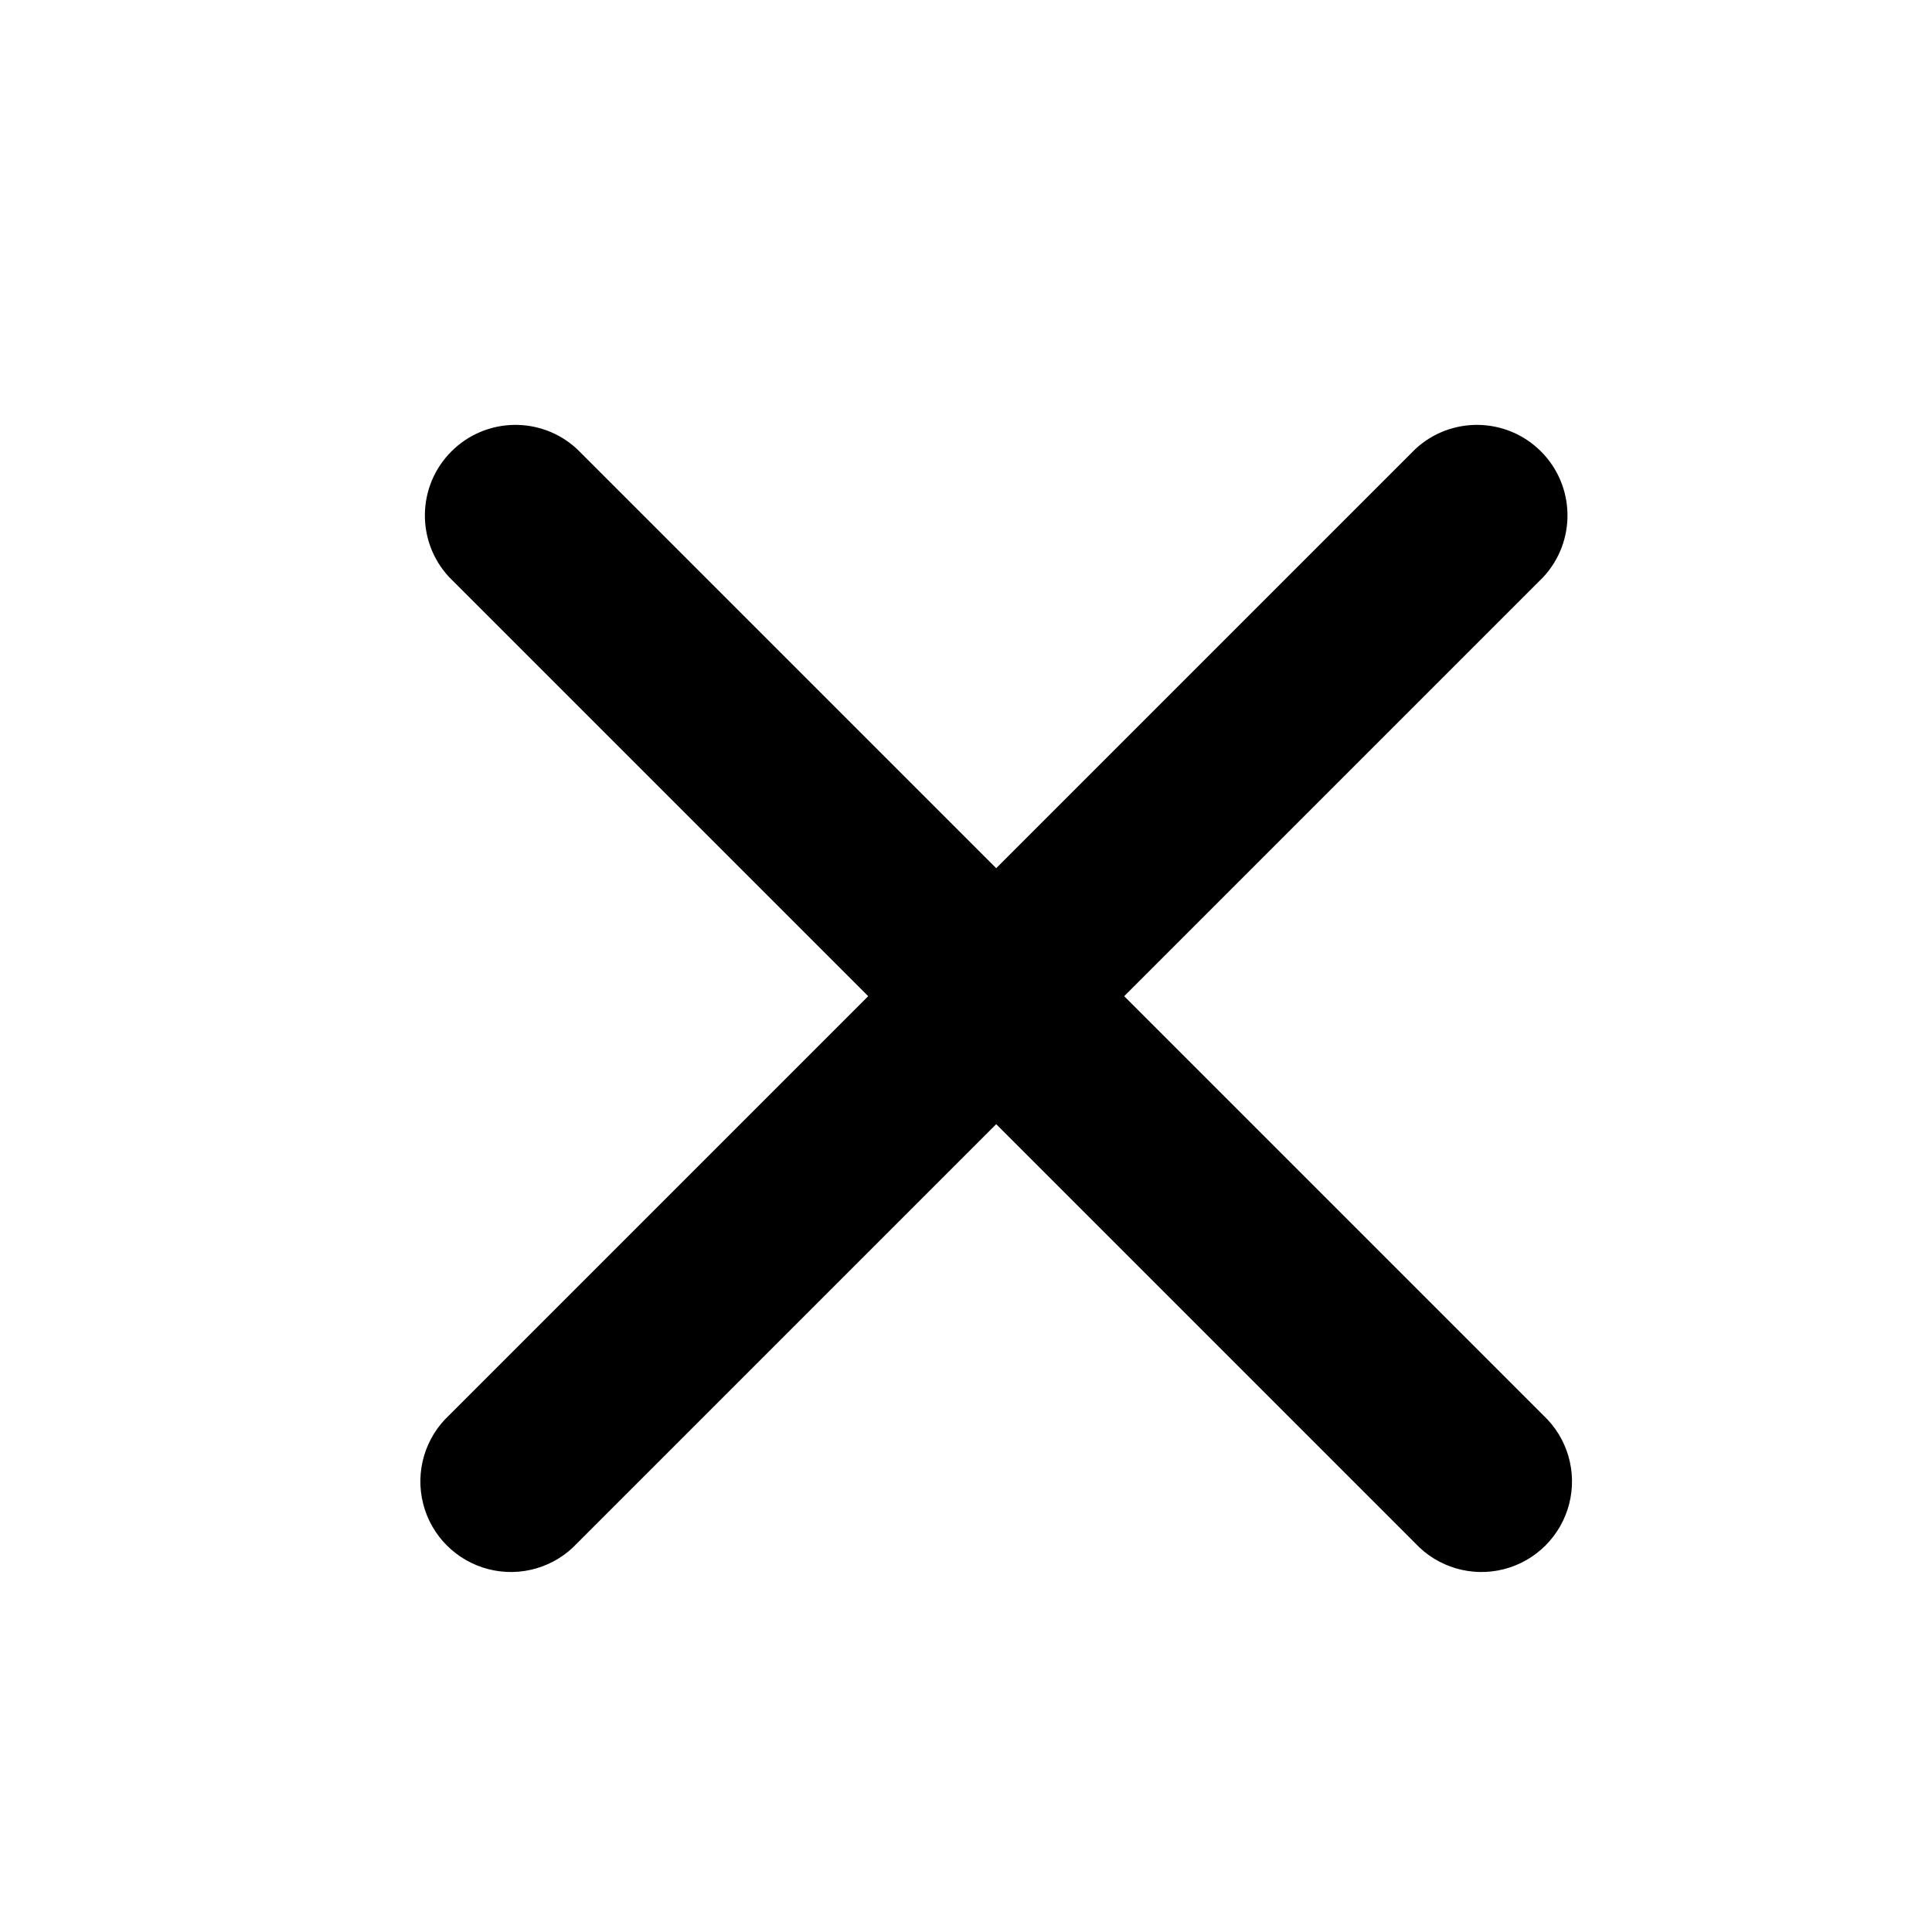
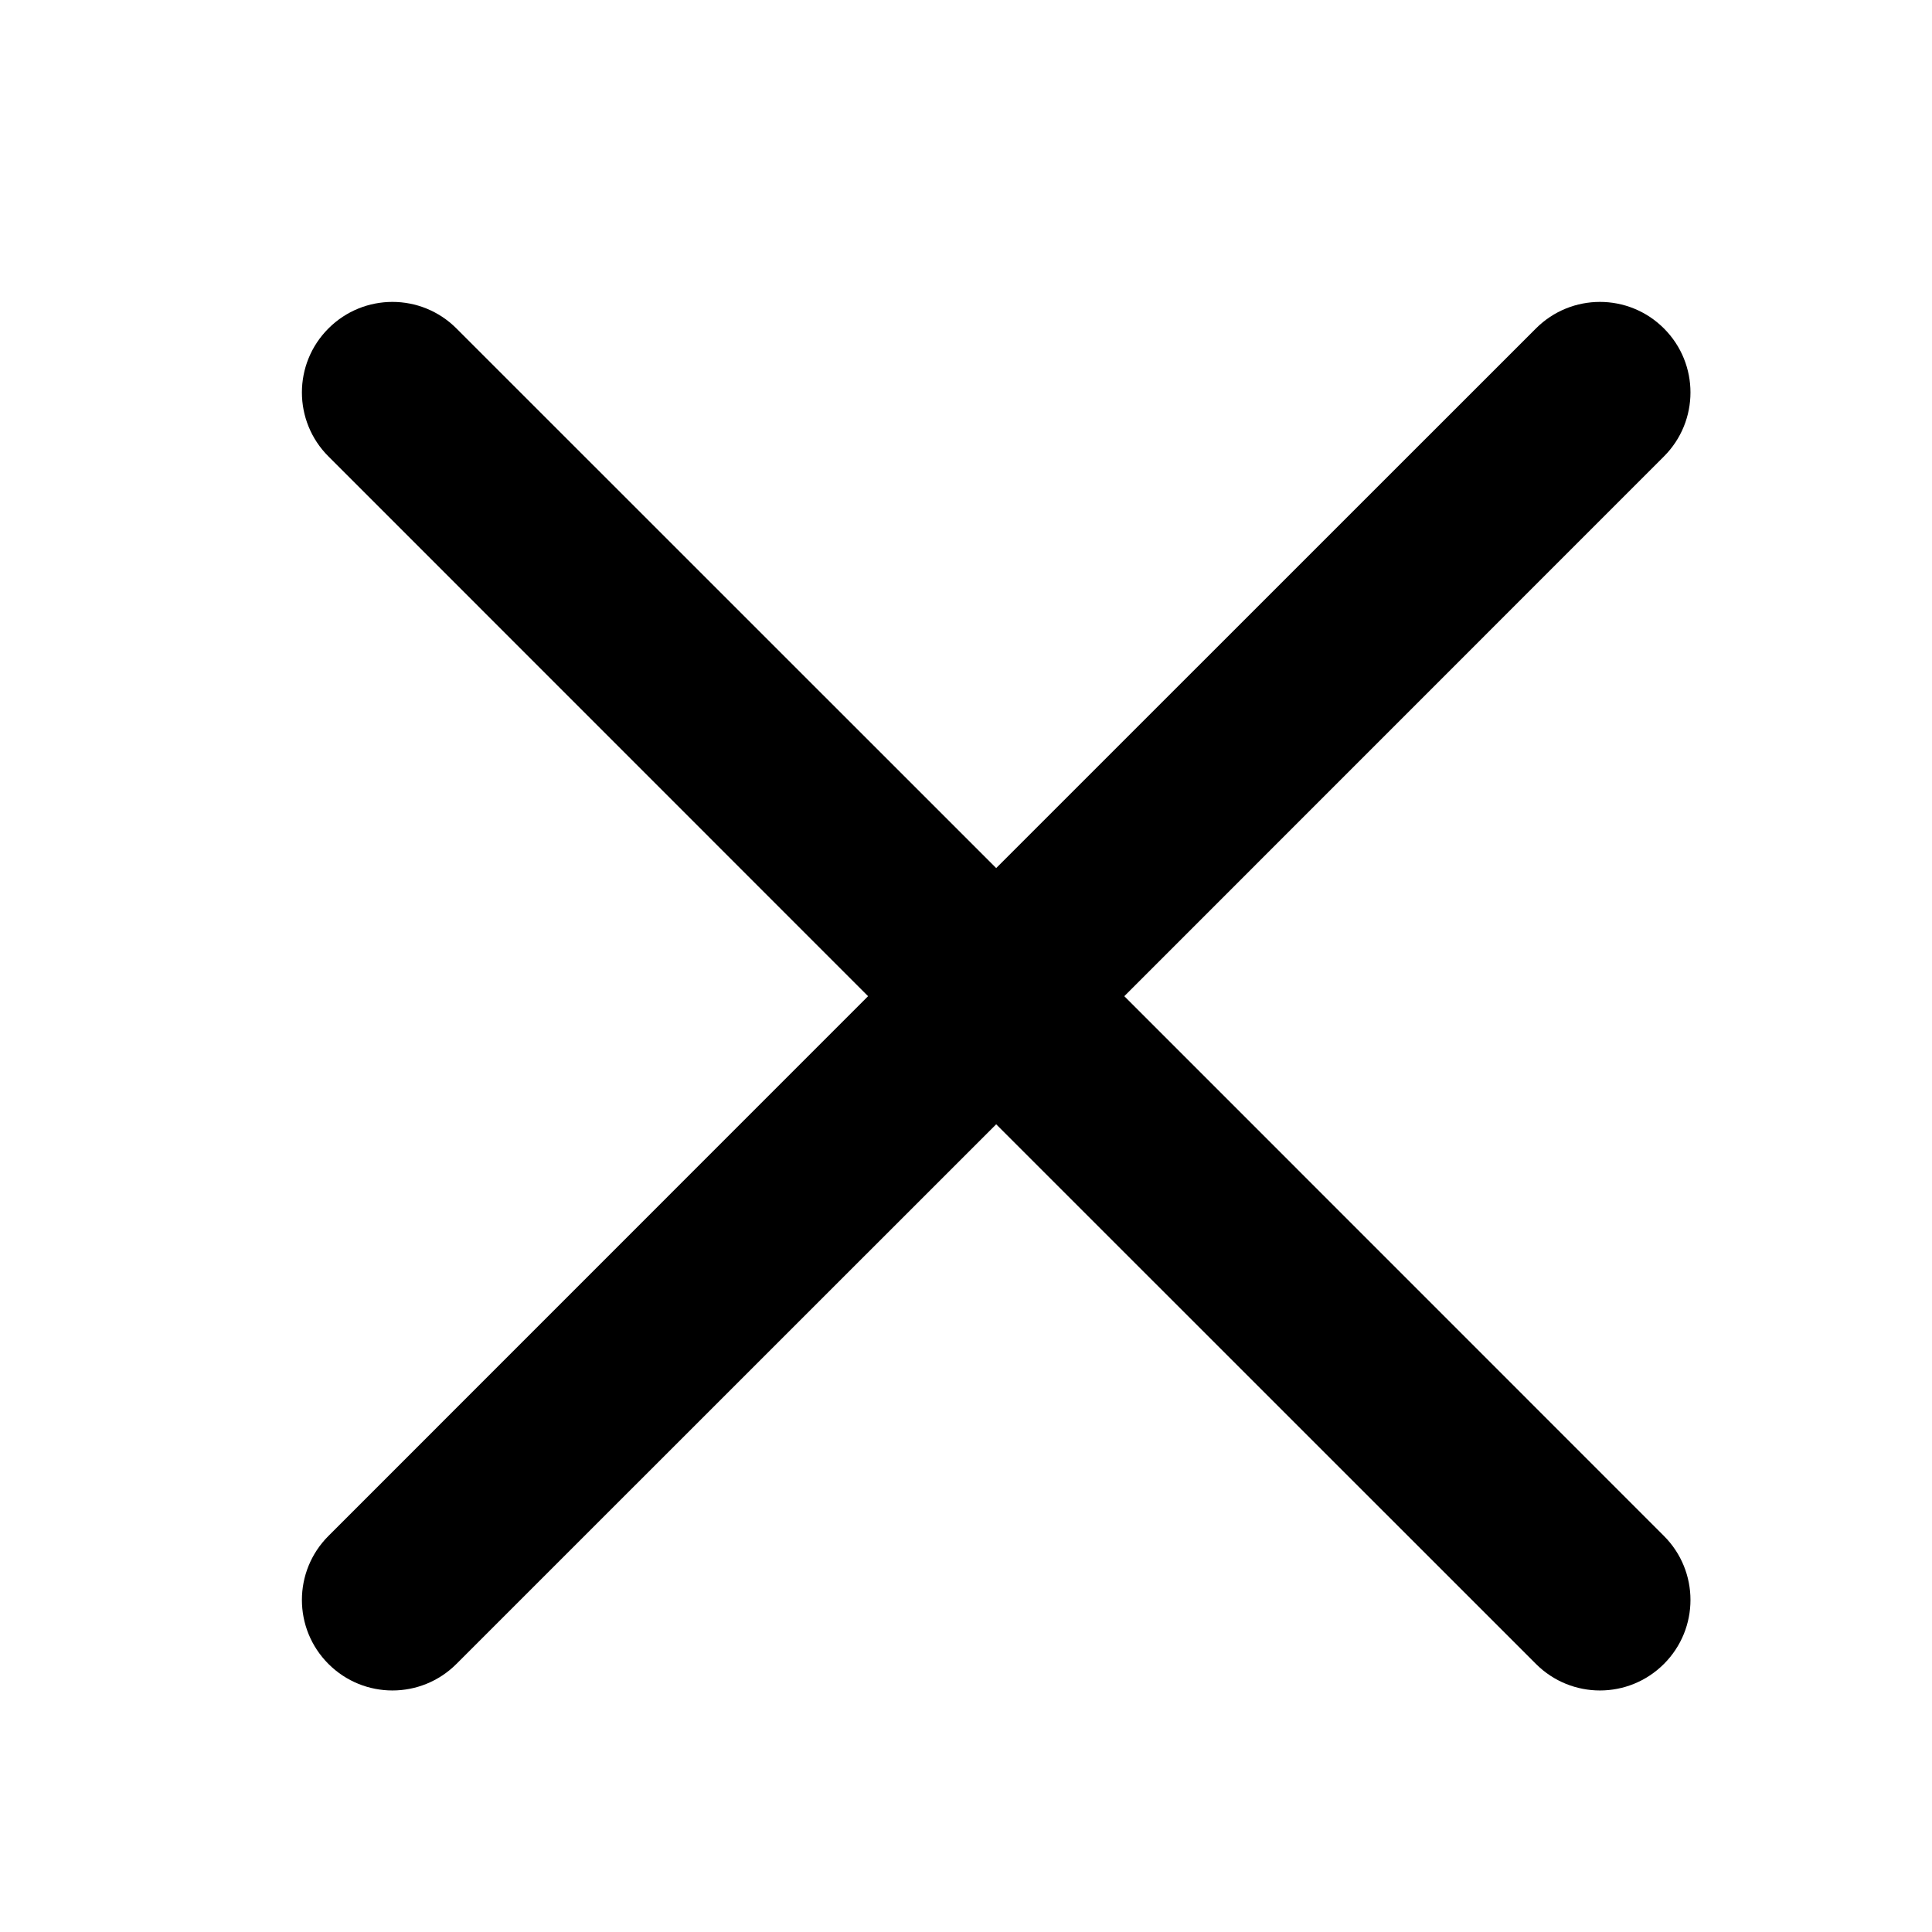
- <svg xmlns="http://www.w3.org/2000/svg" width="16" height="16" fill="none">
-   <path fill="#000" fill-rule="evenodd" d="M12.78 4.78a.75.75 0 0 0-1.06-1.06L8.25 7.19 4.78 3.72a.75.75 0 0 0-1.06 1.06l3.47 3.47-3.47 3.47a.75.75 0 1 0 1.06 1.06l3.47-3.47 3.47 3.47a.75.75 0 1 0 1.06-1.06L9.31 8.25l3.47-3.47Z" clip-rule="evenodd" />
+ <svg xmlns="http://www.w3.org/2000/svg" width="16" height="16" viewBox="0 0 16 16" fill="none">
+   <path fill-rule="evenodd" clip-rule="evenodd" d="M13.78 3.78C14.073 3.487 14.073 3.013 13.78 2.72C13.487 2.427 13.013 2.427 12.72 2.72L8.25 7.189L3.78 2.72C3.487 2.427 3.013 2.427 2.72 2.72C2.427 3.013 2.427 3.487 2.72 3.78L7.189 8.25L2.72 12.72C2.427 13.013 2.427 13.487 2.72 13.78C3.013 14.073 3.487 14.073 3.78 13.78L8.25 9.311L12.72 13.78C13.013 14.073 13.487 14.073 13.78 13.78C14.073 13.487 14.073 13.013 13.78 12.72L9.311 8.25L13.78 3.78Z" fill="black" />
</svg>
